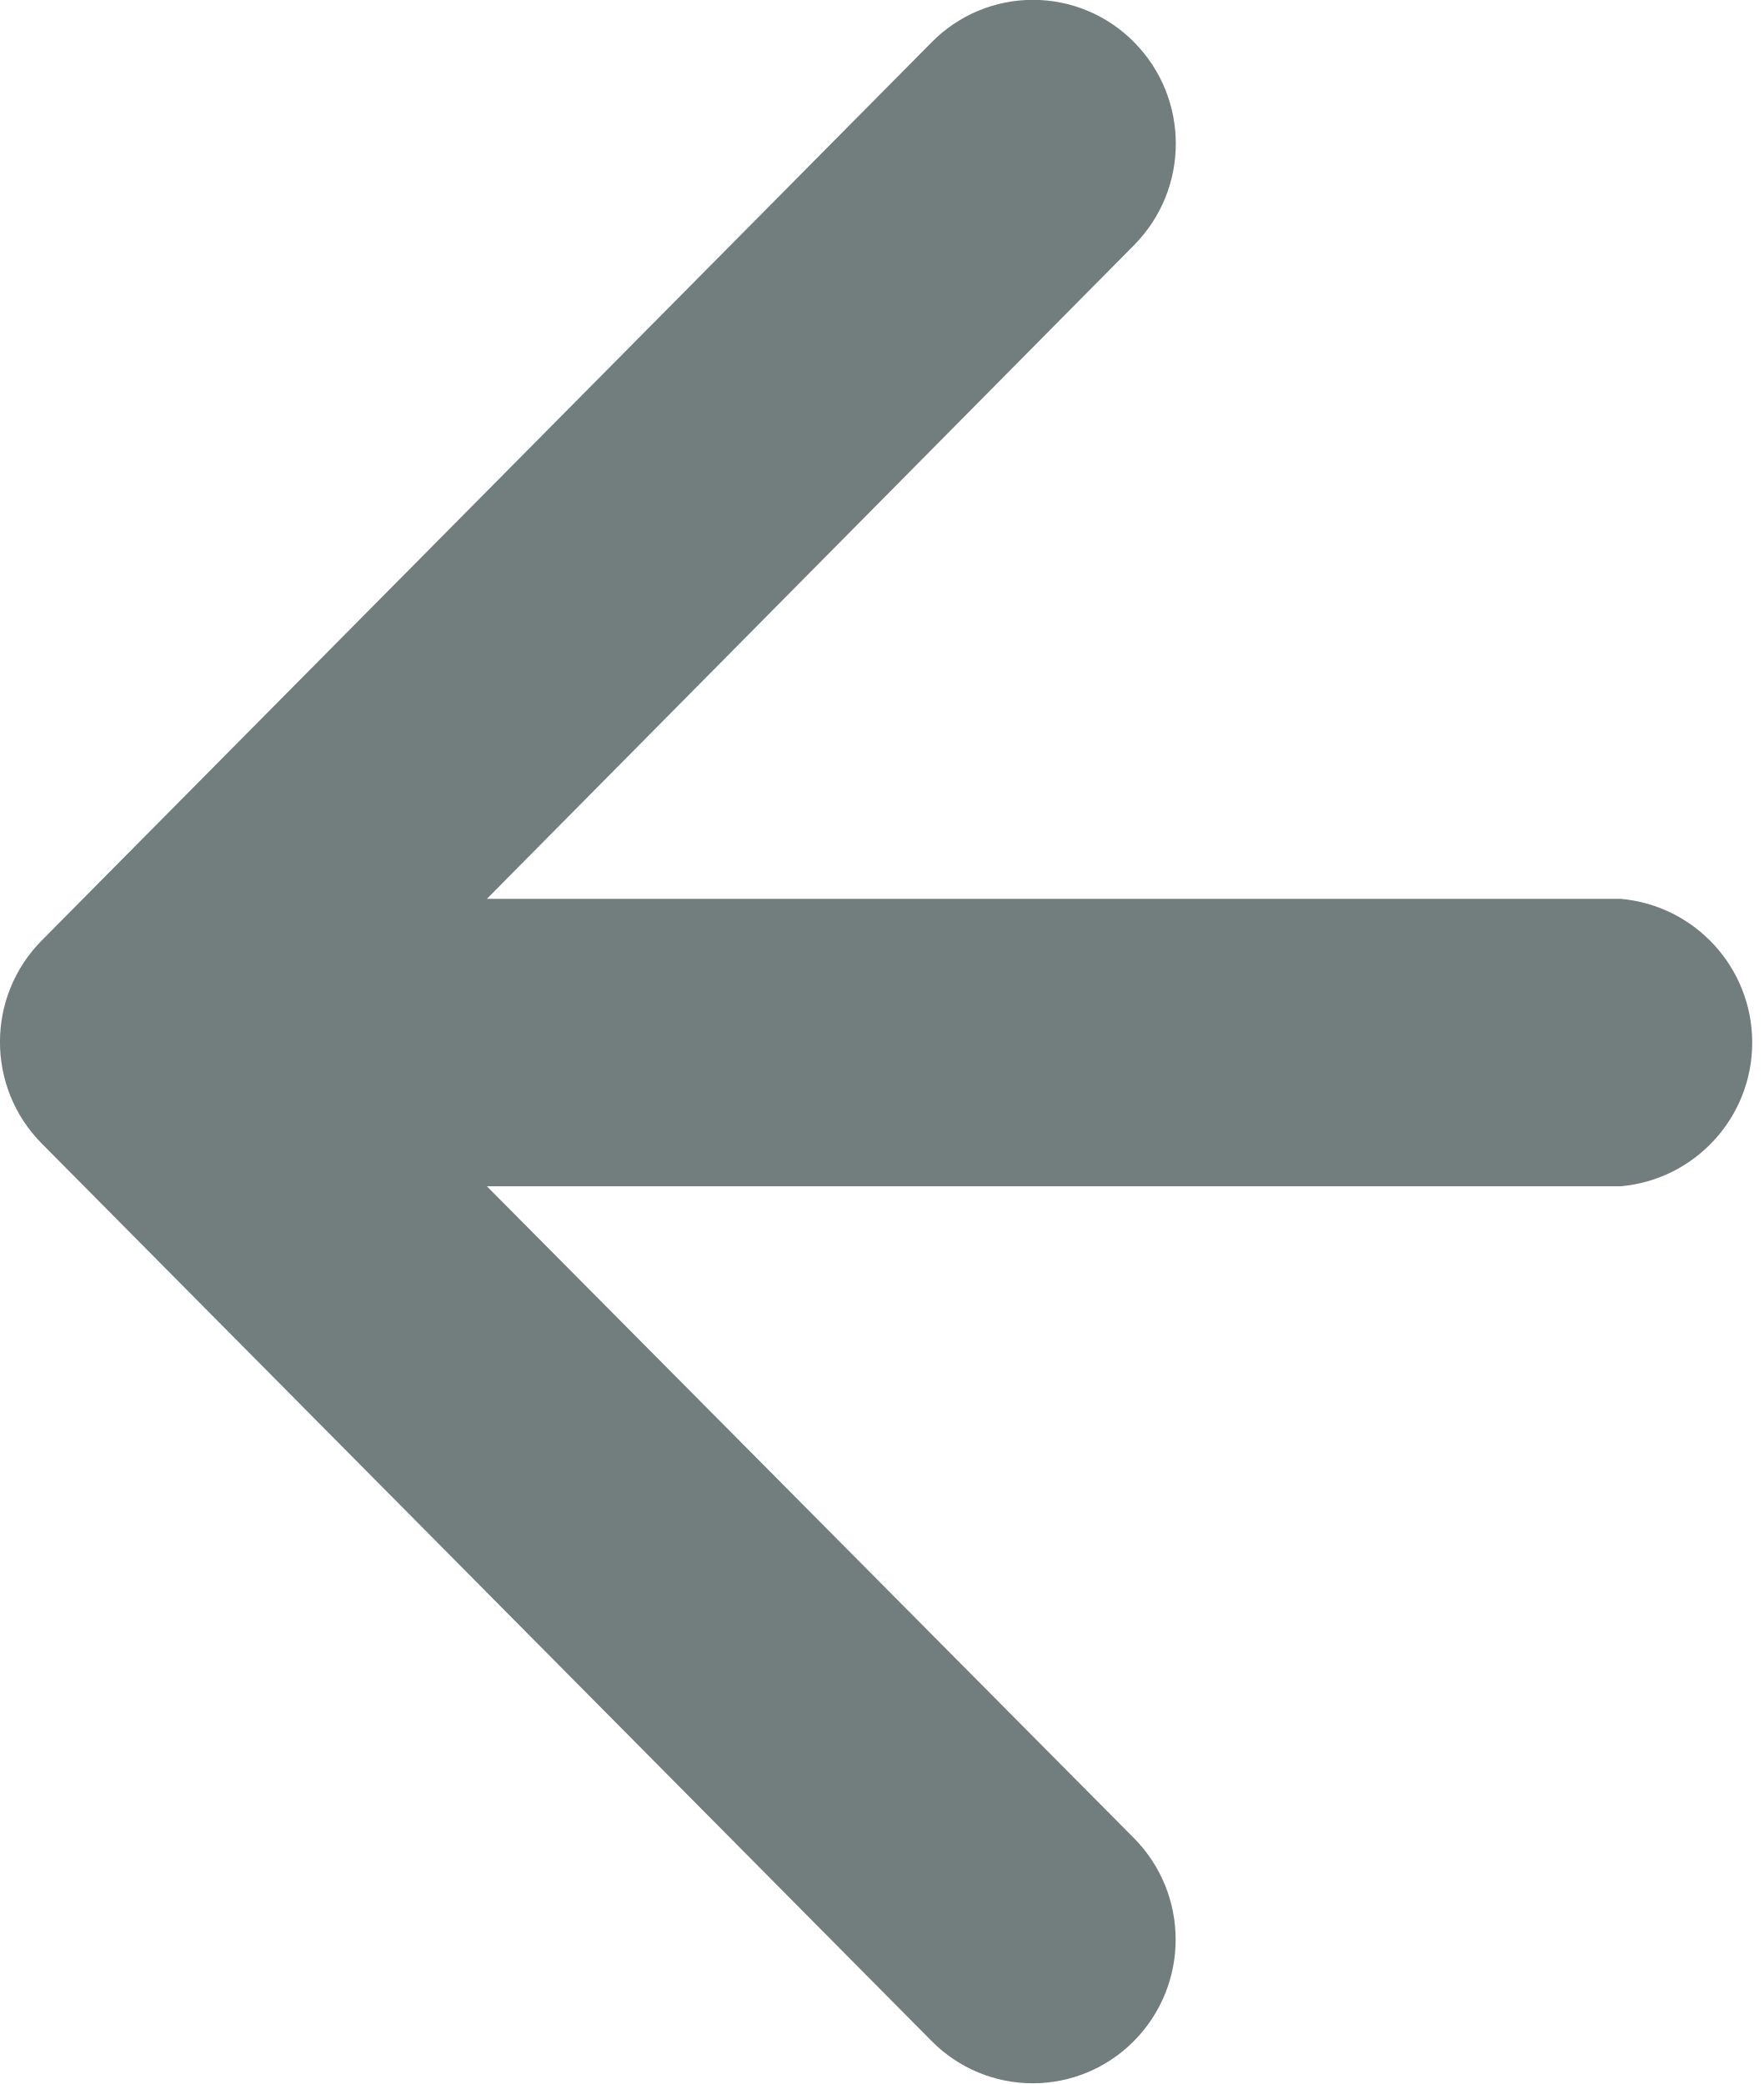
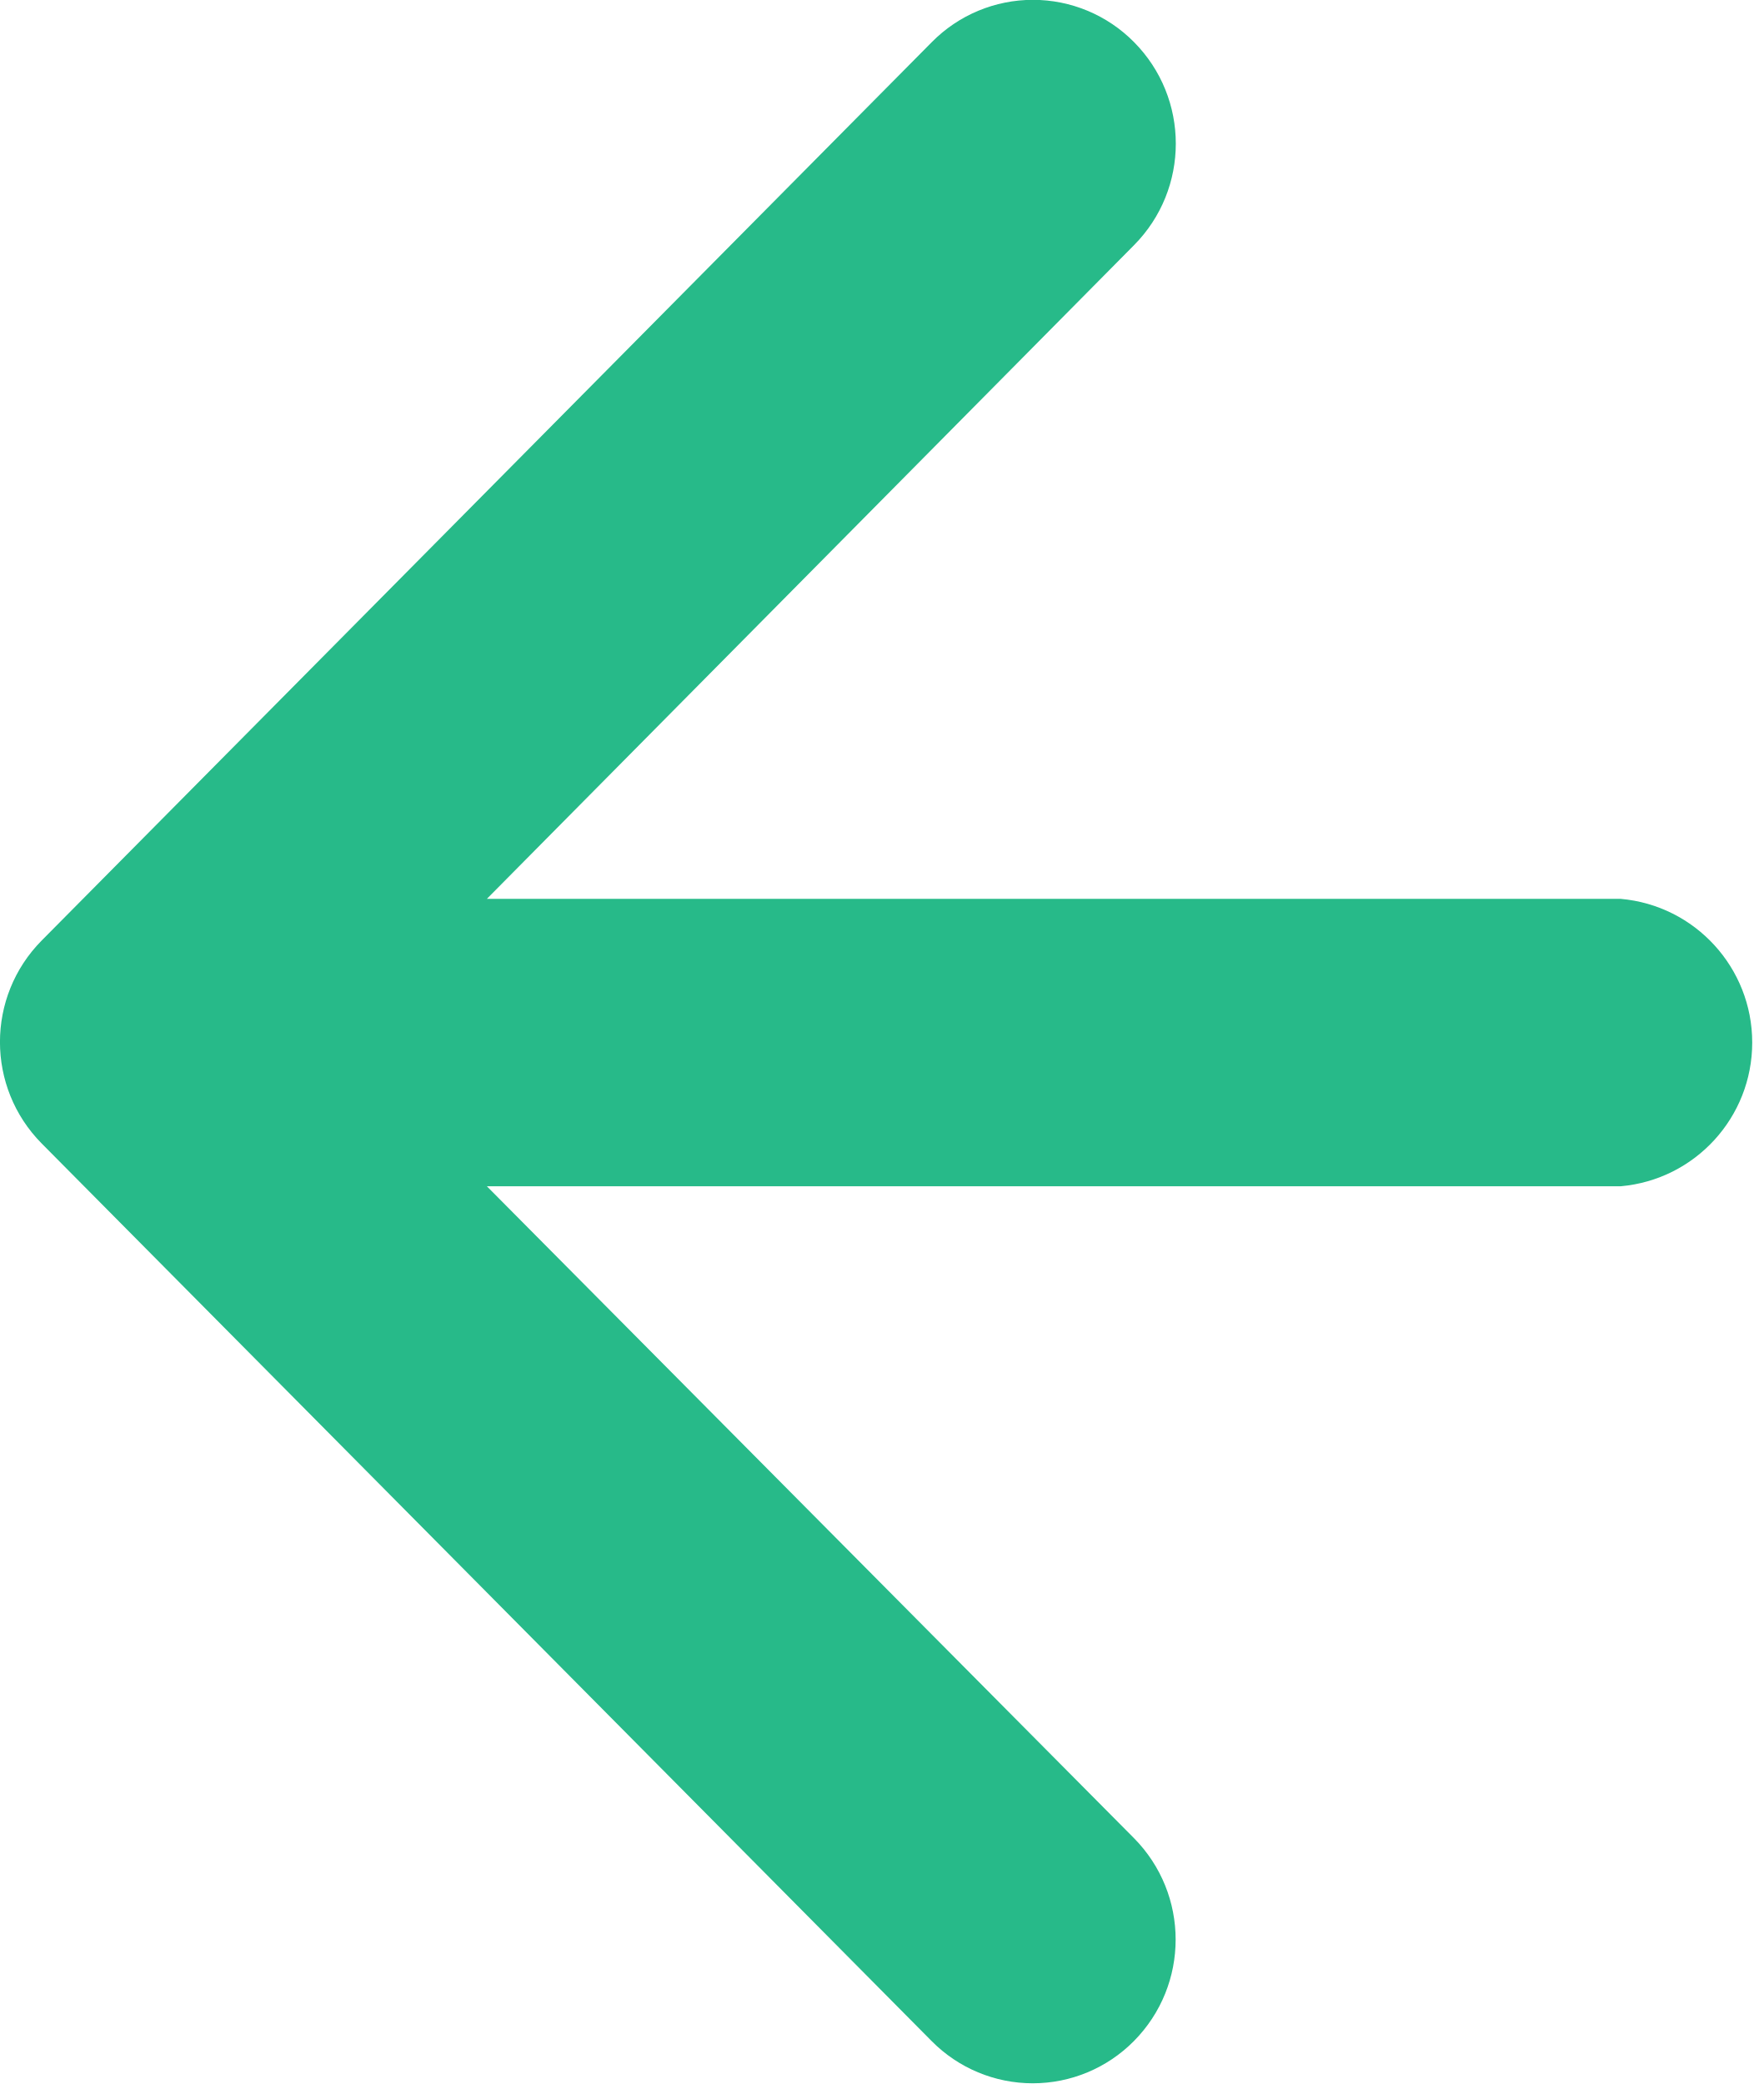
<svg xmlns="http://www.w3.org/2000/svg" width="11" height="13" viewBox="0 0 11 13">
  <defs>
    <style>
-             .cls-1{fill:#727d7d}
+             .cls-1{fill:#27ba89}
        </style>
  </defs>
  <path id="arrow-thin-right" d="M.26 7.133l5.552 5.6a.887.887 0 0 0 1.26 0 .9.9 0 0 0 0-1.268L3.037 7.4h7.072a.9.9 0 0 0 0-1.793H3.037L7.073 1.53a.9.9 0 0 0 0-1.268.886.886 0 0 0-1.26 0L.26 5.867a.9.9 0 0 0 0 1.266" class="cls-1" />
</svg>
